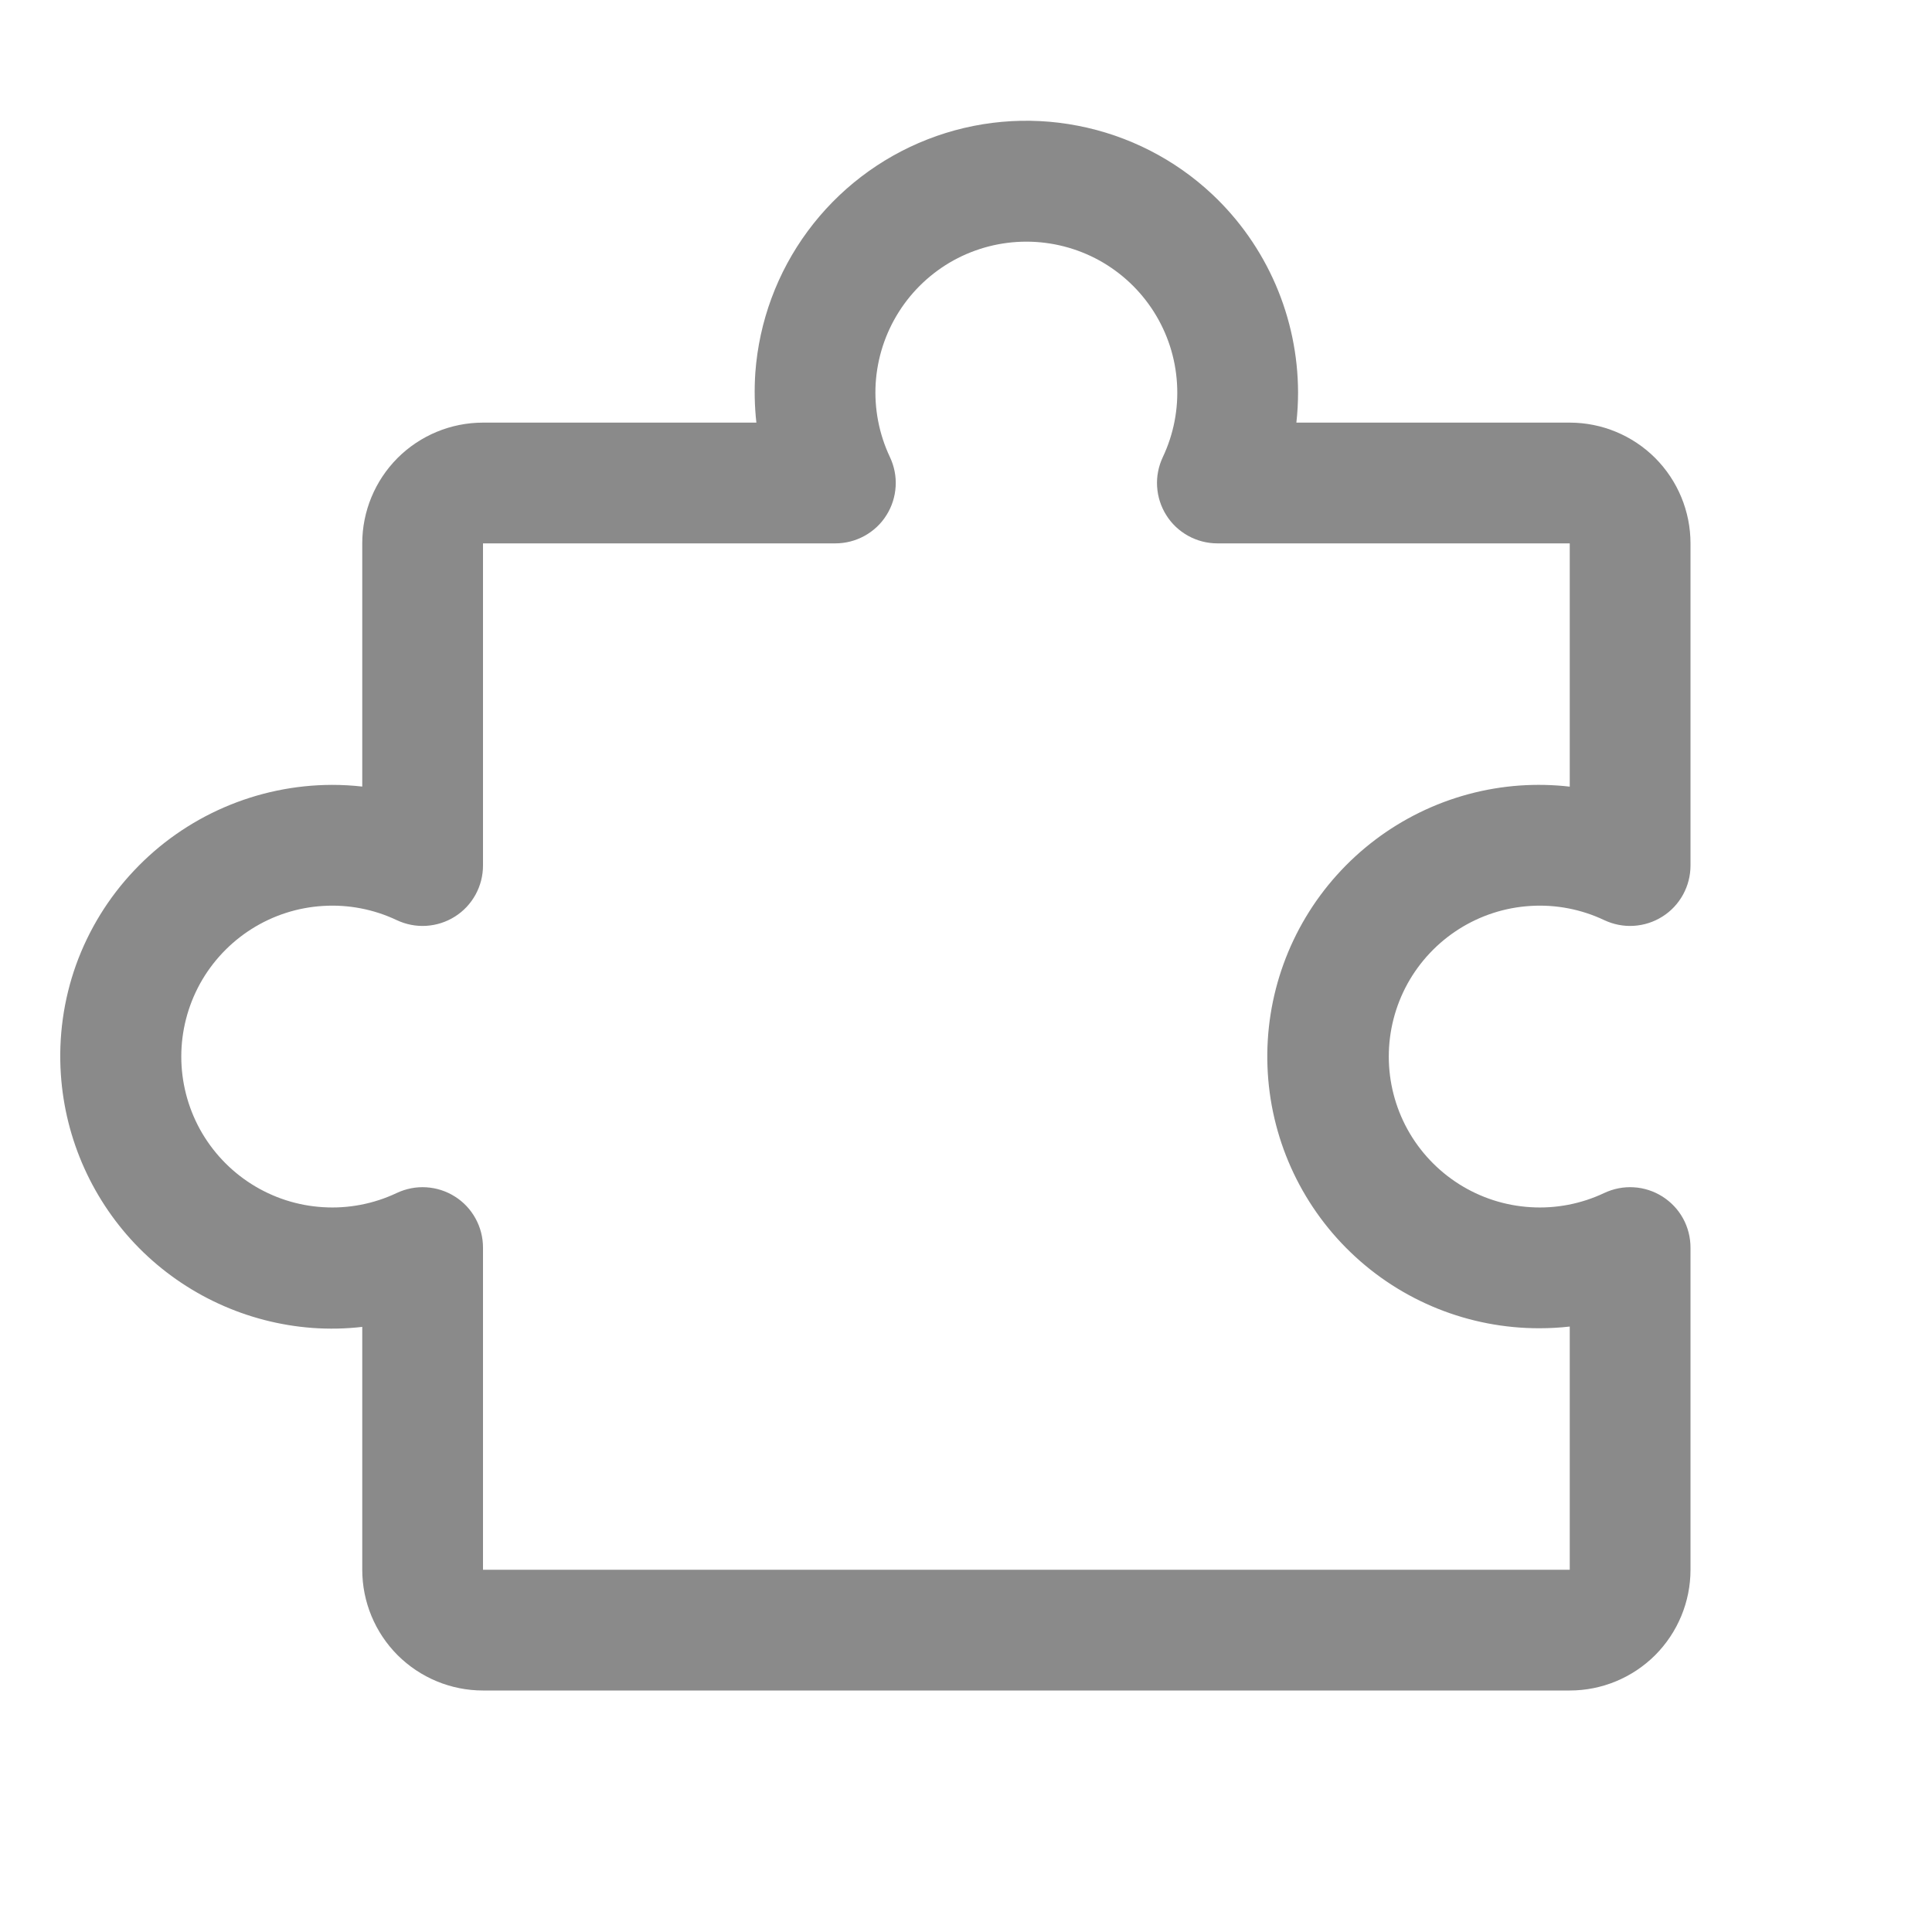
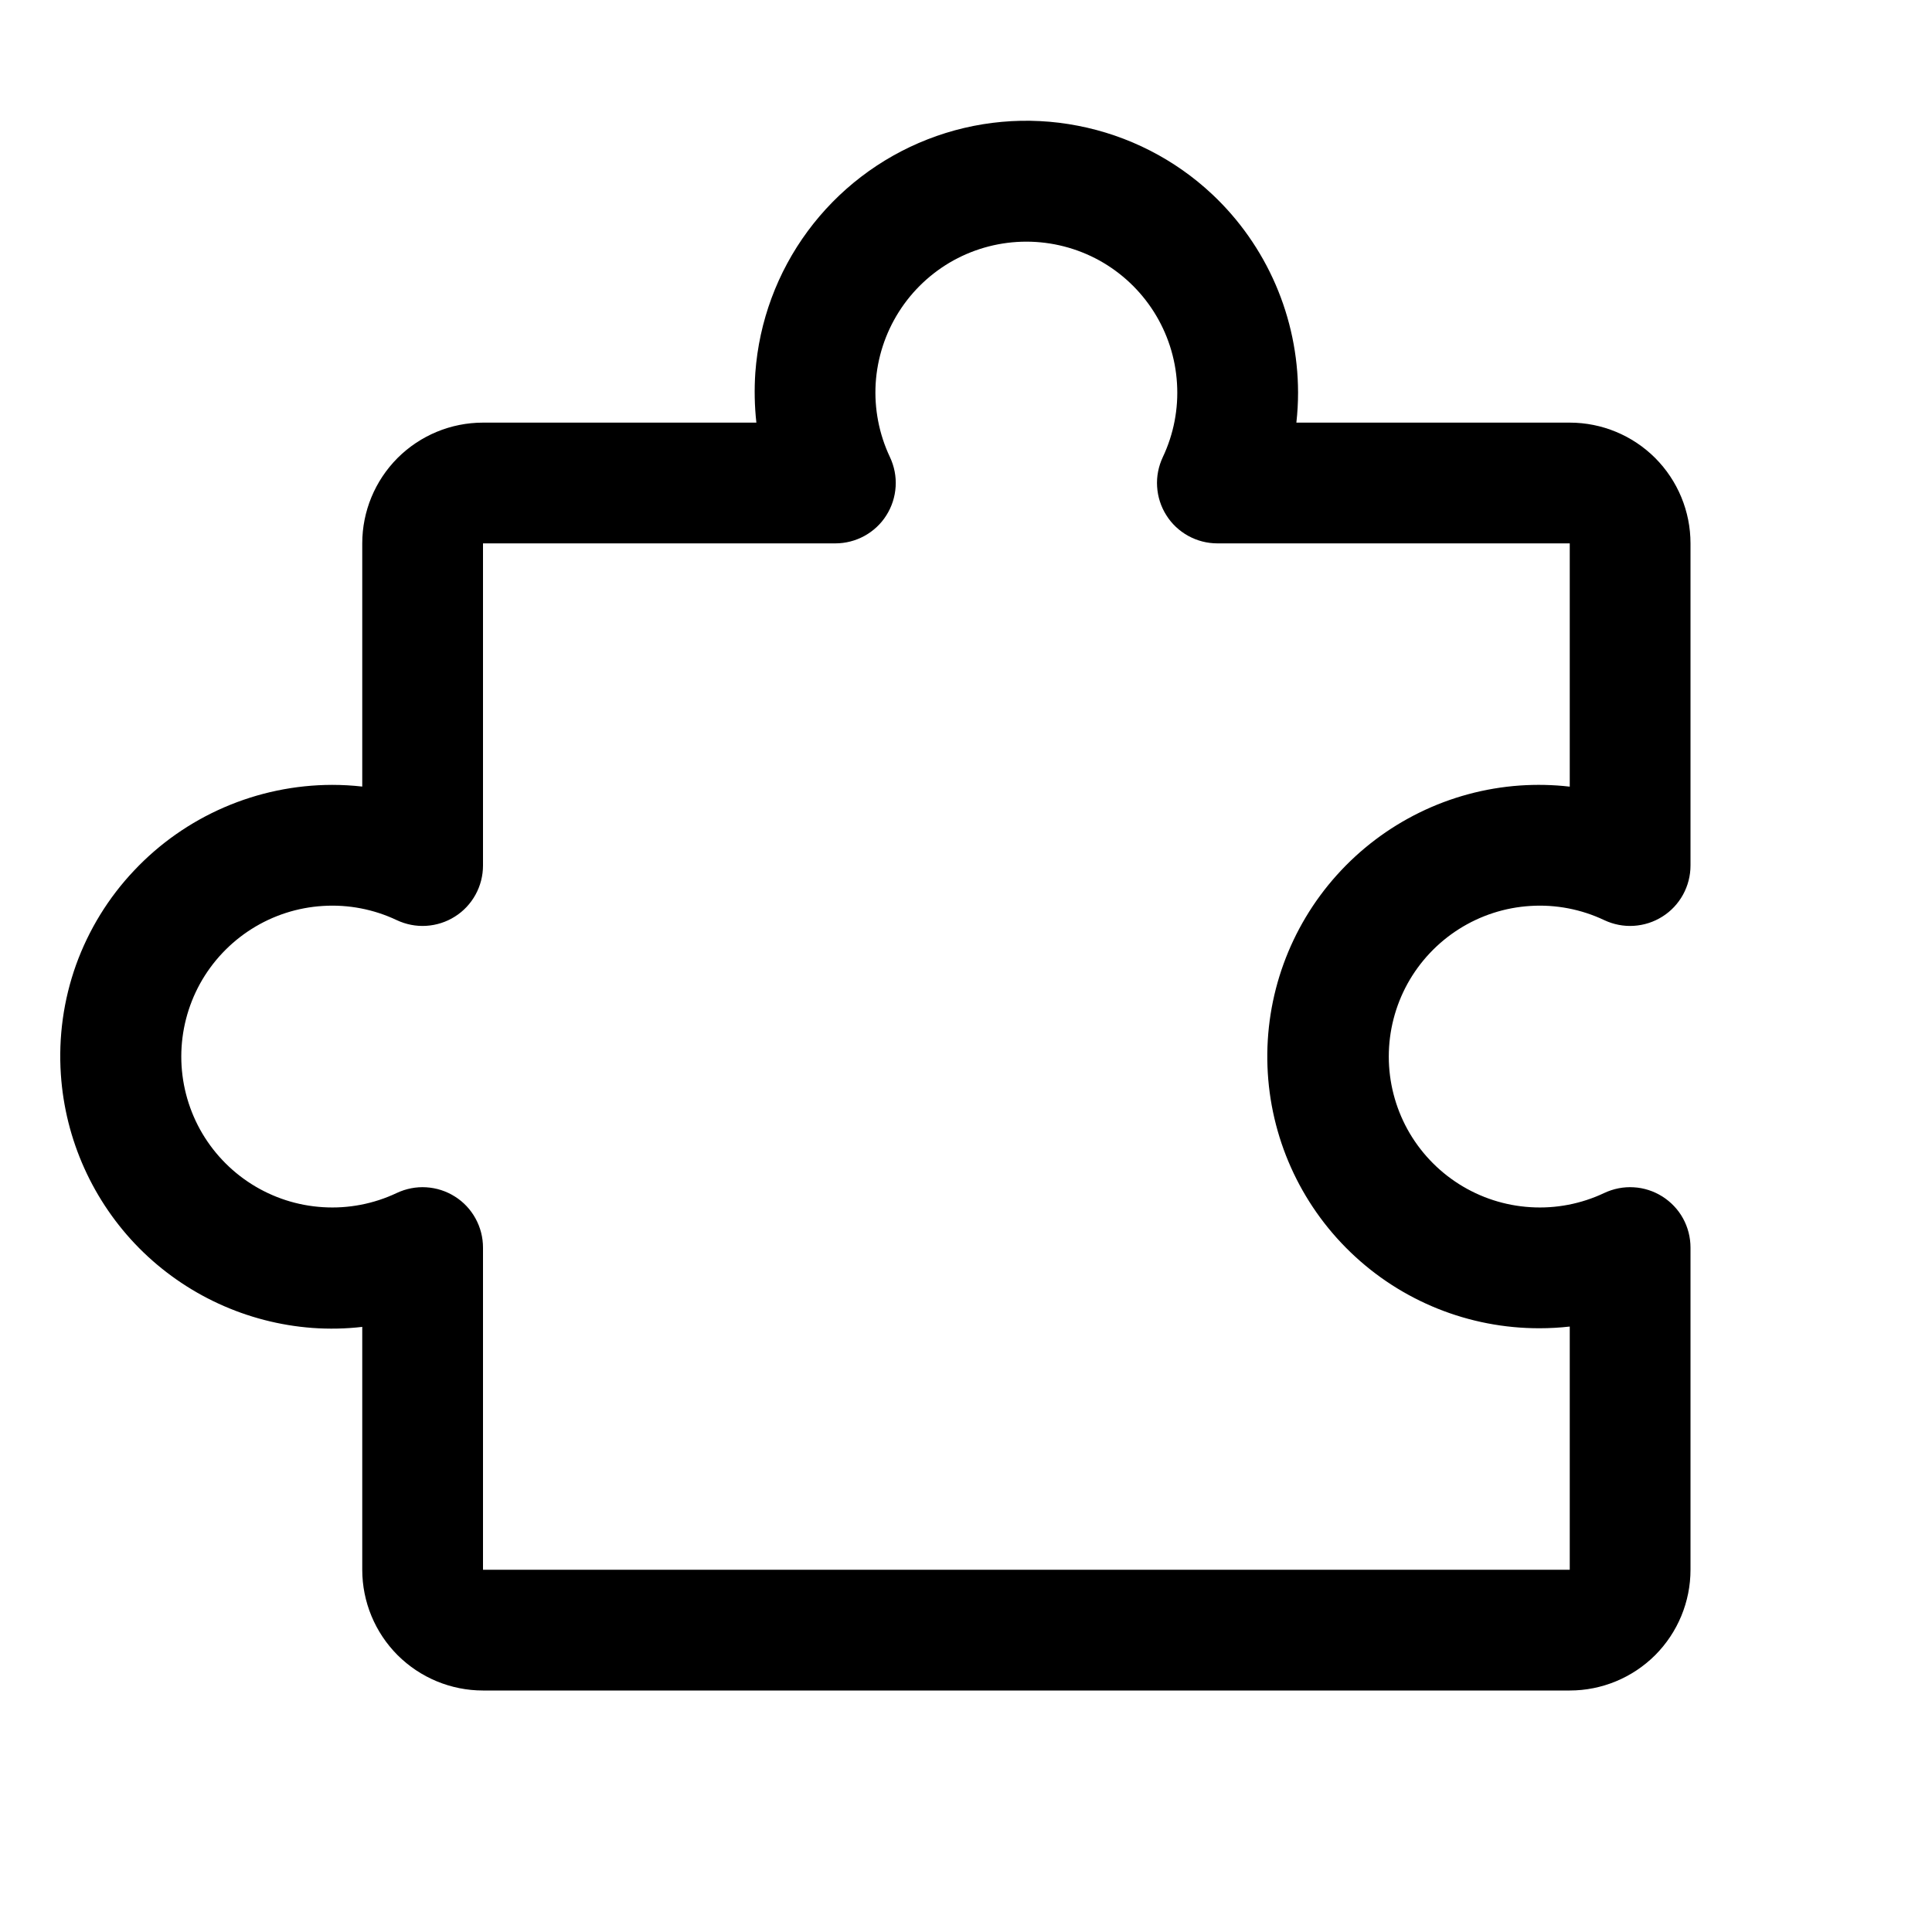
<svg xmlns="http://www.w3.org/2000/svg" width="24" height="24" viewBox="0 0 24 24" fill="none">
-   <path d="M20.65 14.863C20.543 14.796 20.421 14.756 20.295 14.749C20.169 14.741 20.043 14.766 19.928 14.82C19.643 14.955 19.327 15.016 19.012 14.996C18.696 14.977 18.391 14.878 18.124 14.709C17.857 14.54 17.637 14.306 17.484 14.029C17.332 13.752 17.252 13.441 17.252 13.125C17.252 12.809 17.332 12.498 17.484 12.221C17.637 11.944 17.857 11.71 18.124 11.541C18.391 11.372 18.696 11.273 19.012 11.254C19.327 11.234 19.643 11.295 19.928 11.43C20.043 11.484 20.169 11.509 20.295 11.501C20.422 11.493 20.544 11.454 20.651 11.386C20.758 11.319 20.846 11.225 20.907 11.114C20.968 11.003 21 10.879 21 10.752V6.75C21 6.352 20.842 5.971 20.561 5.689C20.279 5.408 19.898 5.25 19.5 5.25H16.104C16.118 5.125 16.125 5 16.125 4.875C16.124 4.414 16.029 3.958 15.846 3.535C15.663 3.112 15.396 2.731 15.06 2.415C14.595 1.978 14.016 1.683 13.39 1.562C12.764 1.44 12.117 1.499 11.523 1.731C10.929 1.963 10.413 2.358 10.034 2.871C9.655 3.384 9.43 3.993 9.383 4.629C9.369 4.836 9.373 5.044 9.396 5.25H6C5.602 5.25 5.221 5.408 4.939 5.689C4.658 5.971 4.5 6.352 4.5 6.75V9.771C4.375 9.757 4.25 9.75 4.125 9.75C3.664 9.751 3.208 9.846 2.785 10.029C2.362 10.212 1.981 10.479 1.665 10.815C1.347 11.151 1.102 11.55 0.945 11.985C0.789 12.421 0.725 12.884 0.756 13.346C0.81 14.159 1.156 14.926 1.729 15.505C2.303 16.083 3.067 16.435 3.879 16.496C4.086 16.511 4.294 16.507 4.5 16.483V19.5C4.5 19.898 4.658 20.279 4.939 20.561C5.221 20.842 5.602 21 6 21H19.5C19.898 21 20.279 20.842 20.561 20.561C20.842 20.279 21 19.898 21 19.5V15.498C21 15.371 20.968 15.246 20.907 15.135C20.846 15.024 20.757 14.931 20.65 14.863ZM19.5 19.5H6V15.498C6 15.371 5.968 15.247 5.907 15.136C5.846 15.025 5.758 14.931 5.651 14.864C5.544 14.796 5.422 14.757 5.295 14.749C5.169 14.741 5.043 14.766 4.928 14.82C4.643 14.955 4.327 15.016 4.012 14.996C3.696 14.977 3.391 14.878 3.124 14.709C2.857 14.54 2.637 14.306 2.484 14.029C2.332 13.752 2.252 13.441 2.252 13.125C2.252 12.809 2.332 12.498 2.484 12.221C2.637 11.944 2.857 11.71 3.124 11.541C3.391 11.372 3.696 11.273 4.012 11.254C4.327 11.234 4.643 11.295 4.928 11.43C5.043 11.484 5.169 11.509 5.295 11.501C5.422 11.493 5.544 11.454 5.651 11.386C5.758 11.319 5.846 11.225 5.907 11.114C5.968 11.003 6 10.879 6 10.752V6.75H10.377C10.504 6.75 10.628 6.718 10.739 6.657C10.85 6.596 10.944 6.508 11.011 6.401C11.079 6.294 11.118 6.172 11.126 6.045C11.134 5.919 11.109 5.793 11.055 5.678C10.92 5.393 10.859 5.077 10.878 4.762C10.898 4.446 10.997 4.141 11.166 3.874C11.335 3.607 11.569 3.387 11.846 3.234C12.123 3.082 12.434 3.002 12.75 3.002C13.066 3.002 13.377 3.082 13.654 3.234C13.931 3.387 14.165 3.607 14.334 3.874C14.503 4.141 14.602 4.446 14.621 4.762C14.641 5.077 14.58 5.393 14.445 5.678C14.391 5.793 14.366 5.919 14.374 6.045C14.382 6.172 14.421 6.294 14.489 6.401C14.556 6.508 14.65 6.596 14.761 6.657C14.872 6.718 14.996 6.75 15.123 6.75H19.5V9.772C19.294 9.748 19.086 9.744 18.879 9.758C18.006 9.82 17.192 10.219 16.607 10.87C16.022 11.521 15.713 12.373 15.745 13.248C15.777 14.122 16.147 14.95 16.778 15.557C17.408 16.164 18.25 16.502 19.125 16.5C19.25 16.5 19.375 16.493 19.5 16.479V19.5Z" fill="#8A8A8A" />
+   <path d="M20.65 14.863C20.543 14.796 20.421 14.756 20.295 14.749C20.169 14.741 20.043 14.766 19.928 14.82C19.643 14.955 19.327 15.016 19.012 14.996C18.696 14.977 18.391 14.878 18.124 14.709C17.857 14.54 17.637 14.306 17.484 14.029C17.332 13.752 17.252 13.441 17.252 13.125C17.252 12.809 17.332 12.498 17.484 12.221C17.637 11.944 17.857 11.71 18.124 11.541C18.391 11.372 18.696 11.273 19.012 11.254C19.327 11.234 19.643 11.295 19.928 11.43C20.043 11.484 20.169 11.509 20.295 11.501C20.422 11.493 20.544 11.454 20.651 11.386C20.758 11.319 20.846 11.225 20.907 11.114C20.968 11.003 21 10.879 21 10.752V6.75C21 6.352 20.842 5.971 20.561 5.689C20.279 5.408 19.898 5.25 19.5 5.25H16.104C16.118 5.125 16.125 5 16.125 4.875C16.124 4.414 16.029 3.958 15.846 3.535C15.663 3.112 15.396 2.731 15.06 2.415C14.595 1.978 14.016 1.683 13.39 1.562C12.764 1.44 12.117 1.499 11.523 1.731C10.929 1.963 10.413 2.358 10.034 2.871C9.655 3.384 9.43 3.993 9.383 4.629C9.369 4.836 9.373 5.044 9.396 5.25H6C5.602 5.25 5.221 5.408 4.939 5.689C4.658 5.971 4.5 6.352 4.5 6.75V9.771C4.375 9.757 4.25 9.75 4.125 9.75C3.664 9.751 3.208 9.846 2.785 10.029C2.362 10.212 1.981 10.479 1.665 10.815C1.347 11.151 1.102 11.55 0.945 11.985C0.789 12.421 0.725 12.884 0.756 13.346C0.81 14.159 1.156 14.926 1.729 15.505C2.303 16.083 3.067 16.435 3.879 16.496C4.086 16.511 4.294 16.507 4.5 16.483V19.5C4.5 19.898 4.658 20.279 4.939 20.561C5.221 20.842 5.602 21 6 21H19.5C19.898 21 20.279 20.842 20.561 20.561C20.842 20.279 21 19.898 21 19.5V15.498C21 15.371 20.968 15.246 20.907 15.135C20.846 15.024 20.757 14.931 20.65 14.863ZM19.5 19.5H6V15.498C6 15.371 5.968 15.247 5.907 15.136C5.846 15.025 5.758 14.931 5.651 14.864C5.544 14.796 5.422 14.757 5.295 14.749C5.169 14.741 5.043 14.766 4.928 14.82C4.643 14.955 4.327 15.016 4.012 14.996C3.696 14.977 3.391 14.878 3.124 14.709C2.857 14.54 2.637 14.306 2.484 14.029C2.332 13.752 2.252 13.441 2.252 13.125C2.252 12.809 2.332 12.498 2.484 12.221C2.637 11.944 2.857 11.71 3.124 11.541C3.391 11.372 3.696 11.273 4.012 11.254C4.327 11.234 4.643 11.295 4.928 11.43C5.043 11.484 5.169 11.509 5.295 11.501C5.422 11.493 5.544 11.454 5.651 11.386C5.758 11.319 5.846 11.225 5.907 11.114C5.968 11.003 6 10.879 6 10.752V6.75H10.377C10.504 6.75 10.628 6.718 10.739 6.657C10.85 6.596 10.944 6.508 11.011 6.401C11.079 6.294 11.118 6.172 11.126 6.045C11.134 5.919 11.109 5.793 11.055 5.678C10.92 5.393 10.859 5.077 10.878 4.762C10.898 4.446 10.997 4.141 11.166 3.874C11.335 3.607 11.569 3.387 11.846 3.234C12.123 3.082 12.434 3.002 12.75 3.002C13.066 3.002 13.377 3.082 13.654 3.234C13.931 3.387 14.165 3.607 14.334 3.874C14.503 4.141 14.602 4.446 14.621 4.762C14.641 5.077 14.58 5.393 14.445 5.678C14.391 5.793 14.366 5.919 14.374 6.045C14.382 6.172 14.421 6.294 14.489 6.401C14.556 6.508 14.65 6.596 14.761 6.657C14.872 6.718 14.996 6.75 15.123 6.75H19.5V9.772C19.294 9.748 19.086 9.744 18.879 9.758C18.006 9.82 17.192 10.219 16.607 10.87C16.022 11.521 15.713 12.373 15.745 13.248C15.777 14.122 16.147 14.95 16.778 15.557C17.408 16.164 18.25 16.502 19.125 16.5C19.25 16.5 19.375 16.493 19.5 16.479V19.5Z" fill="currentColor" />
</svg>
